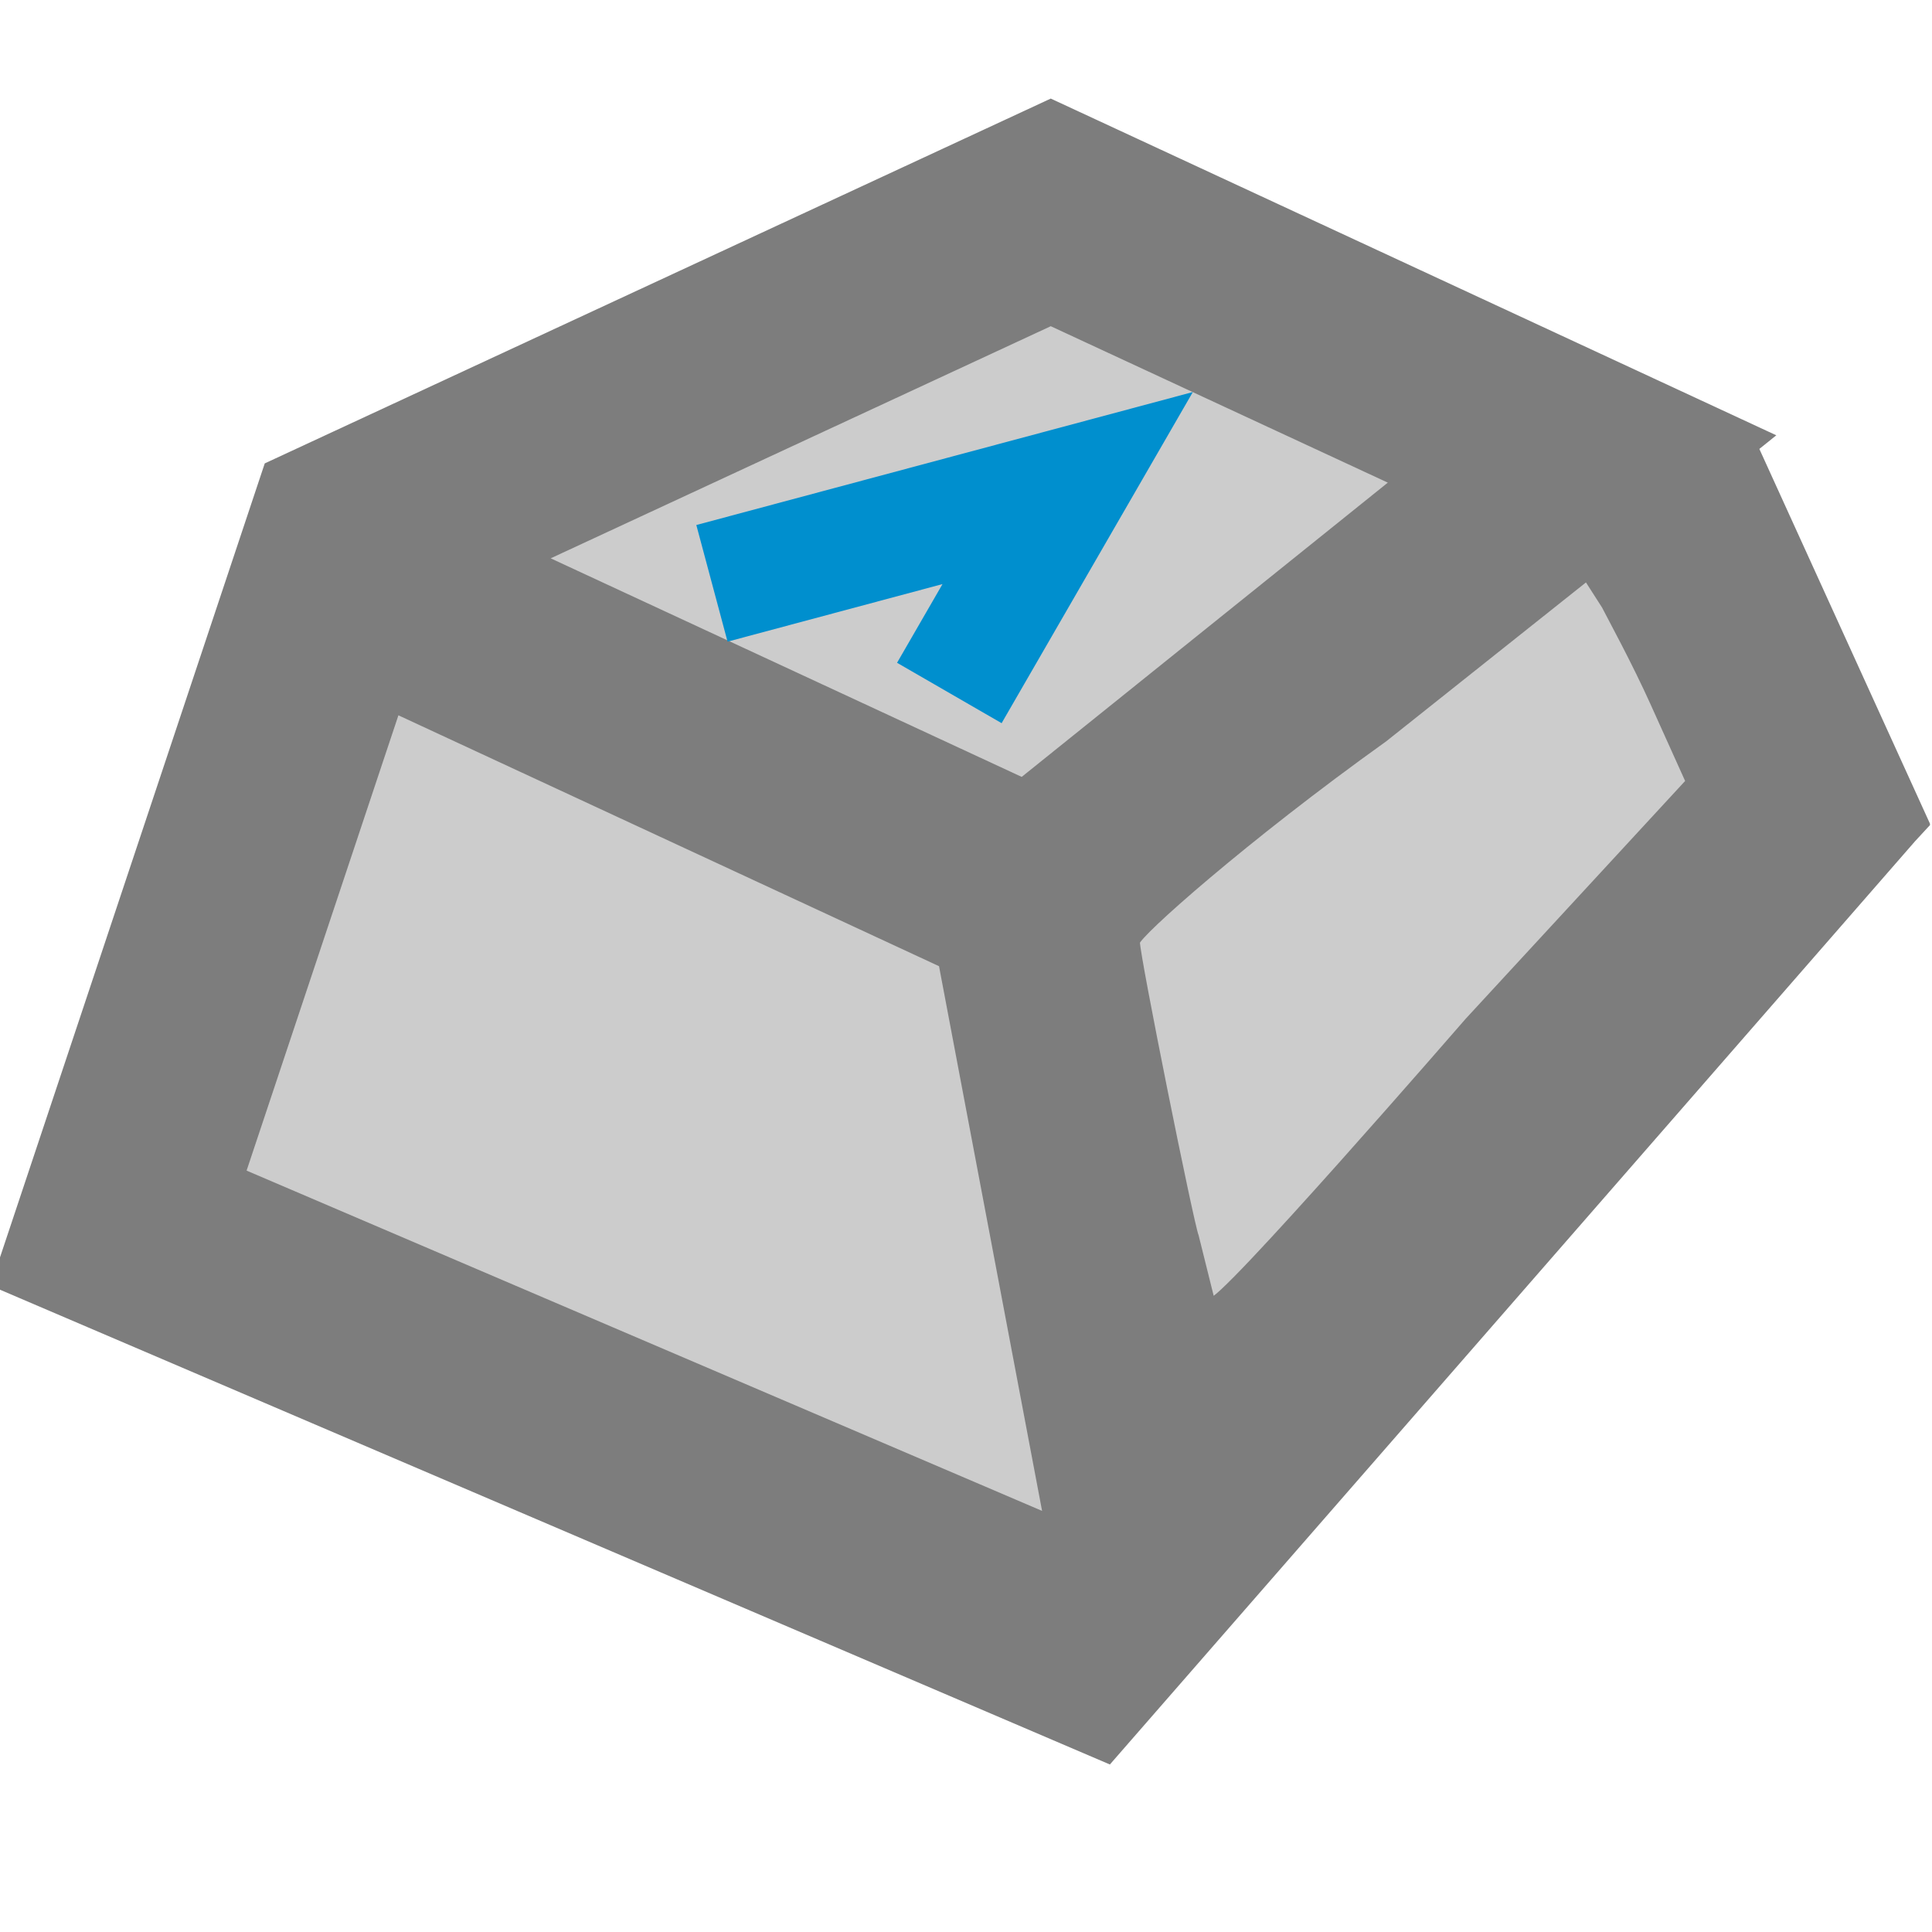
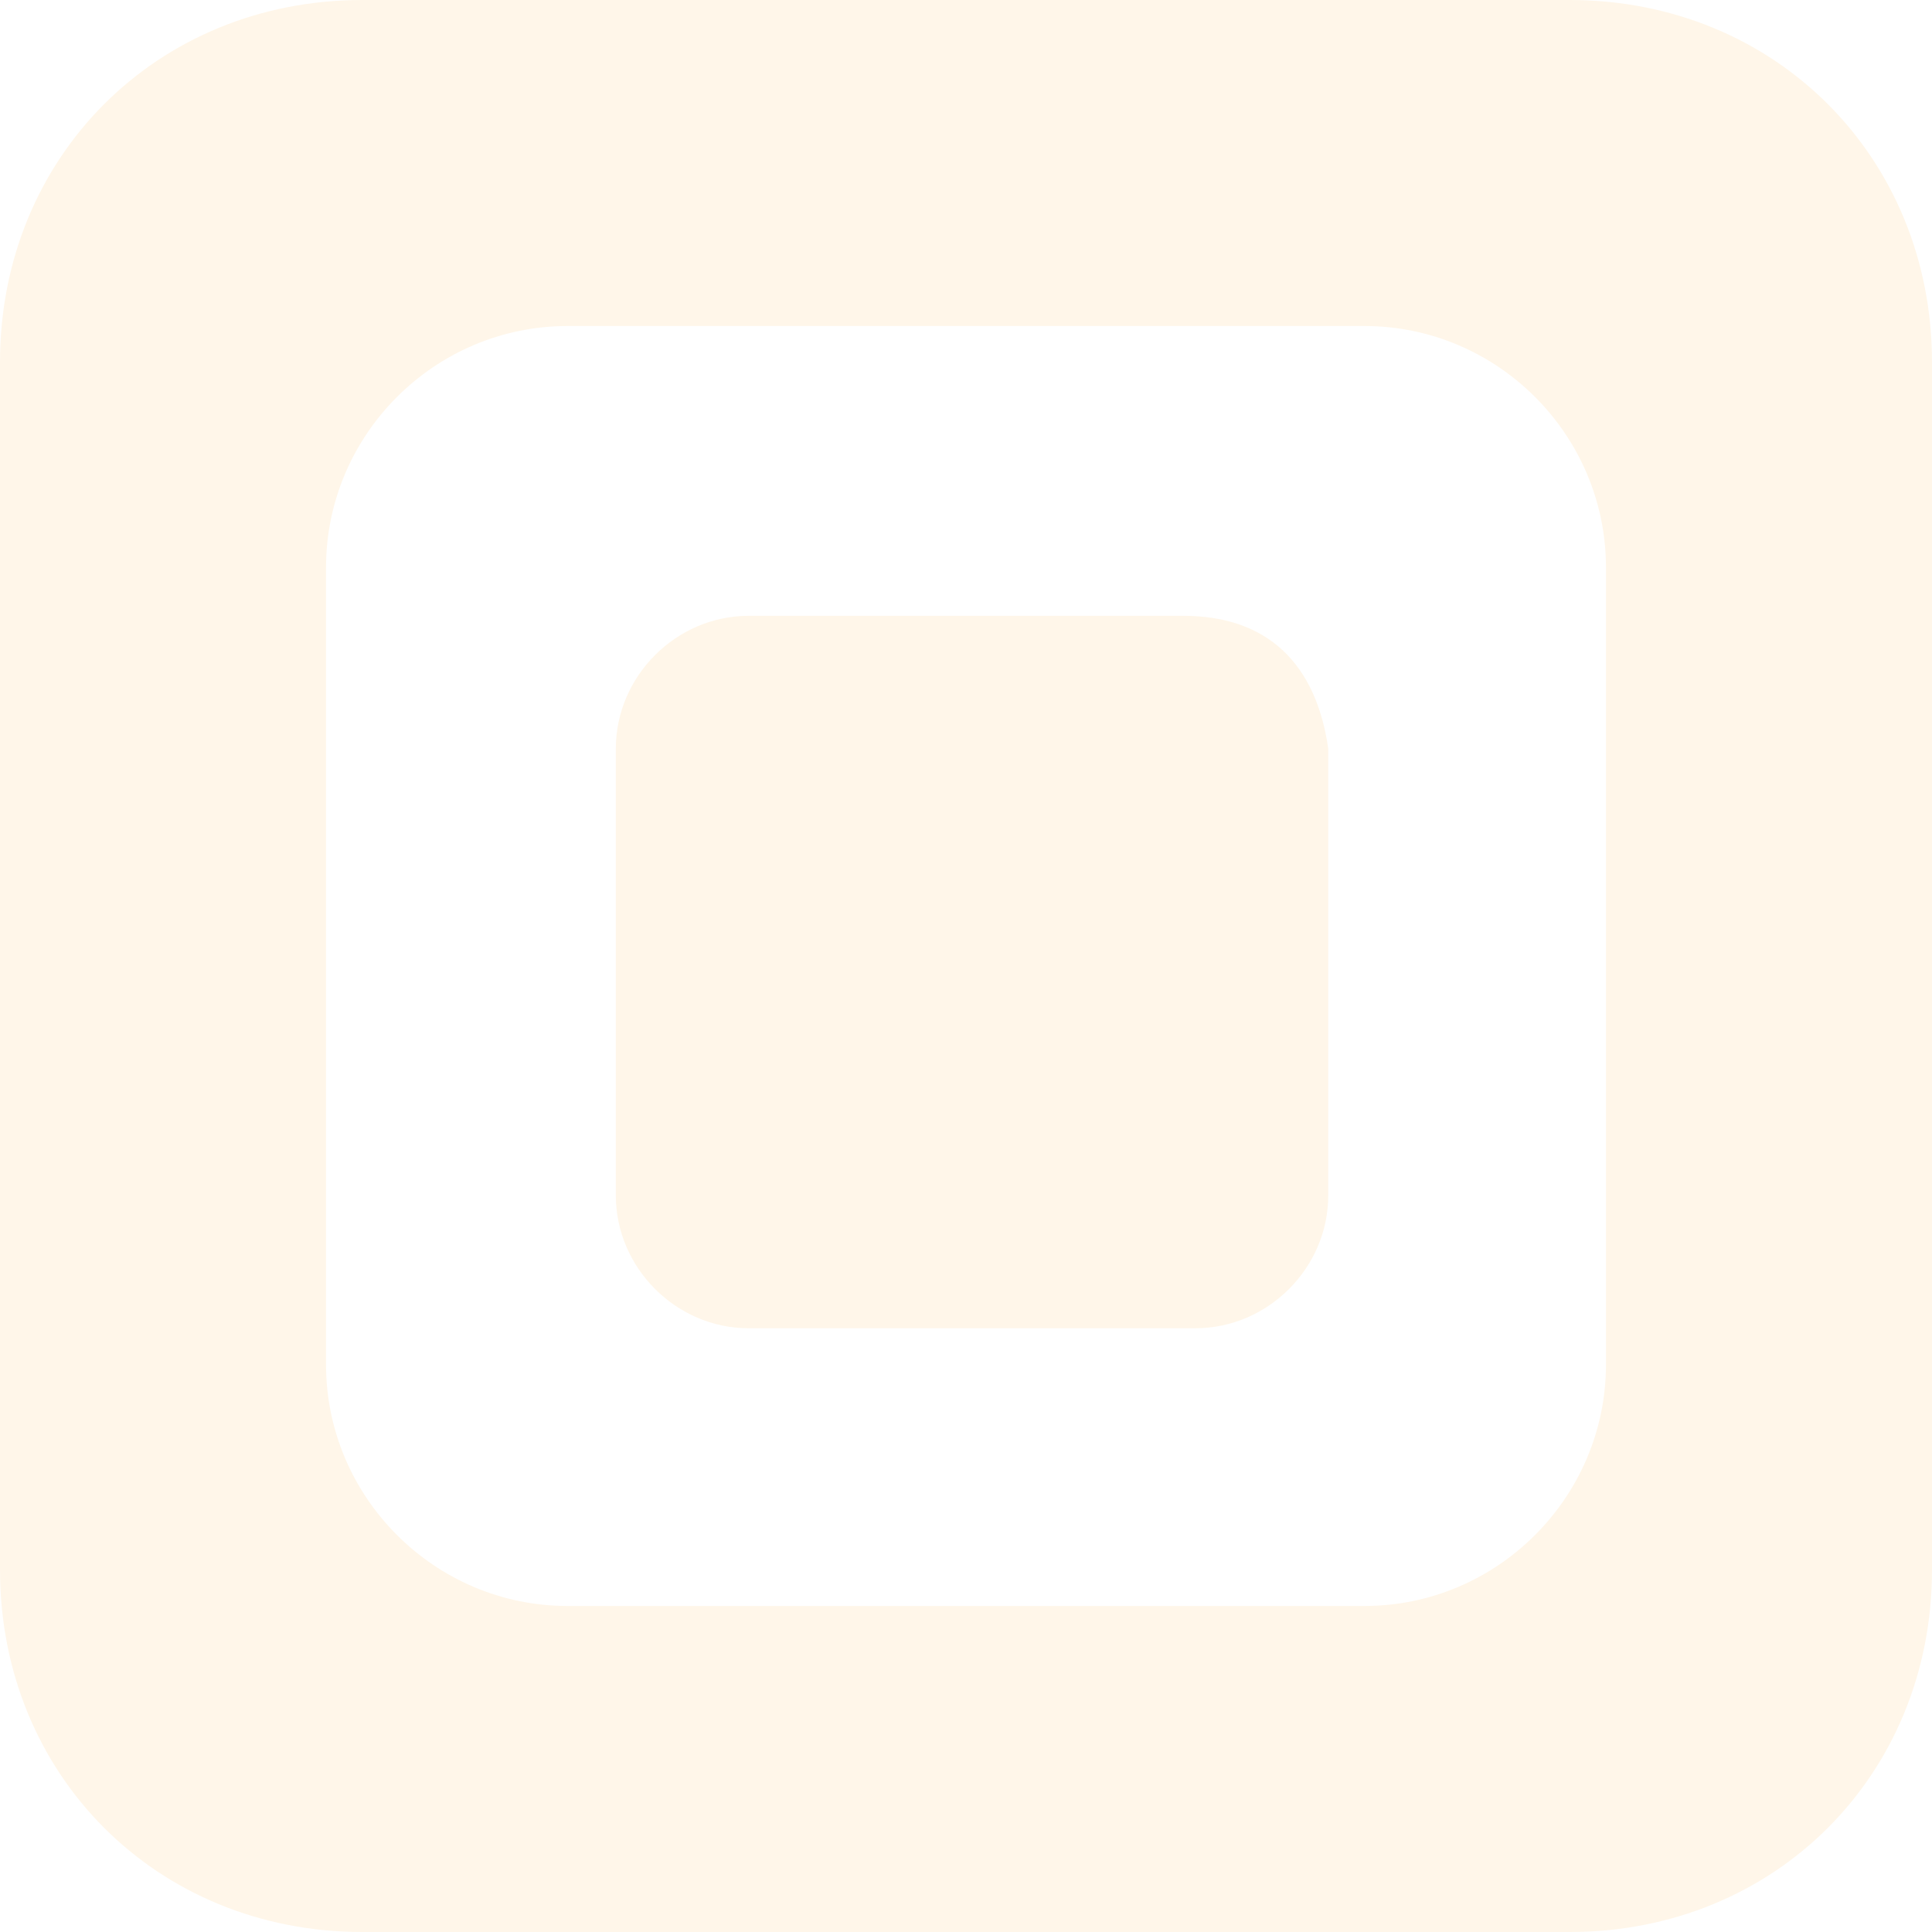
- <svg xmlns="http://www.w3.org/2000/svg" width="16" height="16" id="svg2" version="1.1">
-   <defs id="defs4" />
-   <g id="layer1" transform="translate(0,-1036.362)">
-     <path style="fill:#cccccc;stroke:#7d7d7d;stroke-width:1.71px;stroke-linecap:butt;stroke-linejoin:miter;stroke-opacity:1" d="m 0.982,1046.533 1.905,-5.713 5.815,-2.699 4.4,2.042 -4.519,3.632 -5.922,-2.748 5.874,2.726 0.978,5.169 5.458,-5.911 -1.246,-2.744 1.253,2.752 -6.022,6.905 z" id="path4430" />
-     <path style="fill:#cccccc;fill-opacity:1;stroke:#7d7d7d;stroke-width:0.055;stroke-opacity:1" d="m 9.9,1046.6 c -0.042,-0.104 -0.488,-2.32 -0.487,-2.434 7.392e-4,-0.063 0.891,-0.857 2.051,-1.687 l 1.677,-1.334 0.15,0.234 c 0.047,0.093 0.248,0.459 0.407,0.813 l 0.29,0.643 -1.829,1.982 c 0,0 -2.089,2.408 -2.127,2.313 z" id="path4432" />
-     <path style="fill:none;stroke:#008fce;stroke-width:1px;stroke-linecap:butt;stroke-linejoin:miter;stroke-opacity:1" d="m 5.896,1041.193 2.946,-0.789 -0.98,1.697" id="path4438" />
-   </g>
+ <svg xmlns="http://www.w3.org/2000/svg" version="1.1" id="svg2" x="0px" y="0px" width="16px" height="16px" viewBox="0 0 16 16" style="enable-background:new 0 0 16 16;" xml:space="preserve">
+   <style type="text/css">
+ 	.st0{fill:#FFF6E9;}
+ </style>
+   <path class="st0" d="M13,0H3C1.3,0,0,1.3,0,3v10c0,1.7,1.3,3,3,3h10c1.7,0,3-1.3,3-3V3C16,1.3,14.7,0,13,0z M13.3,11.3  c0,1.1-0.9,2-2,2H4.7c-1.1,0-2-0.9-2-2V4.7c0-1.1,0.9-2,2-2h6.6c1.1,0,2,0.9,2,2V11.3z" />
+   <path class="st0" d="M9.8,5.1H6.2c-0.6,0-1.1,0.5-1.1,1.1v3.7c0,0.6,0.5,1.1,1.1,1.1h3.7c0.6,0,1.1-0.5,1.1-1.1V6.2  C10.9,5.5,10.5,5.1,9.8,5.1z" />
</svg>
